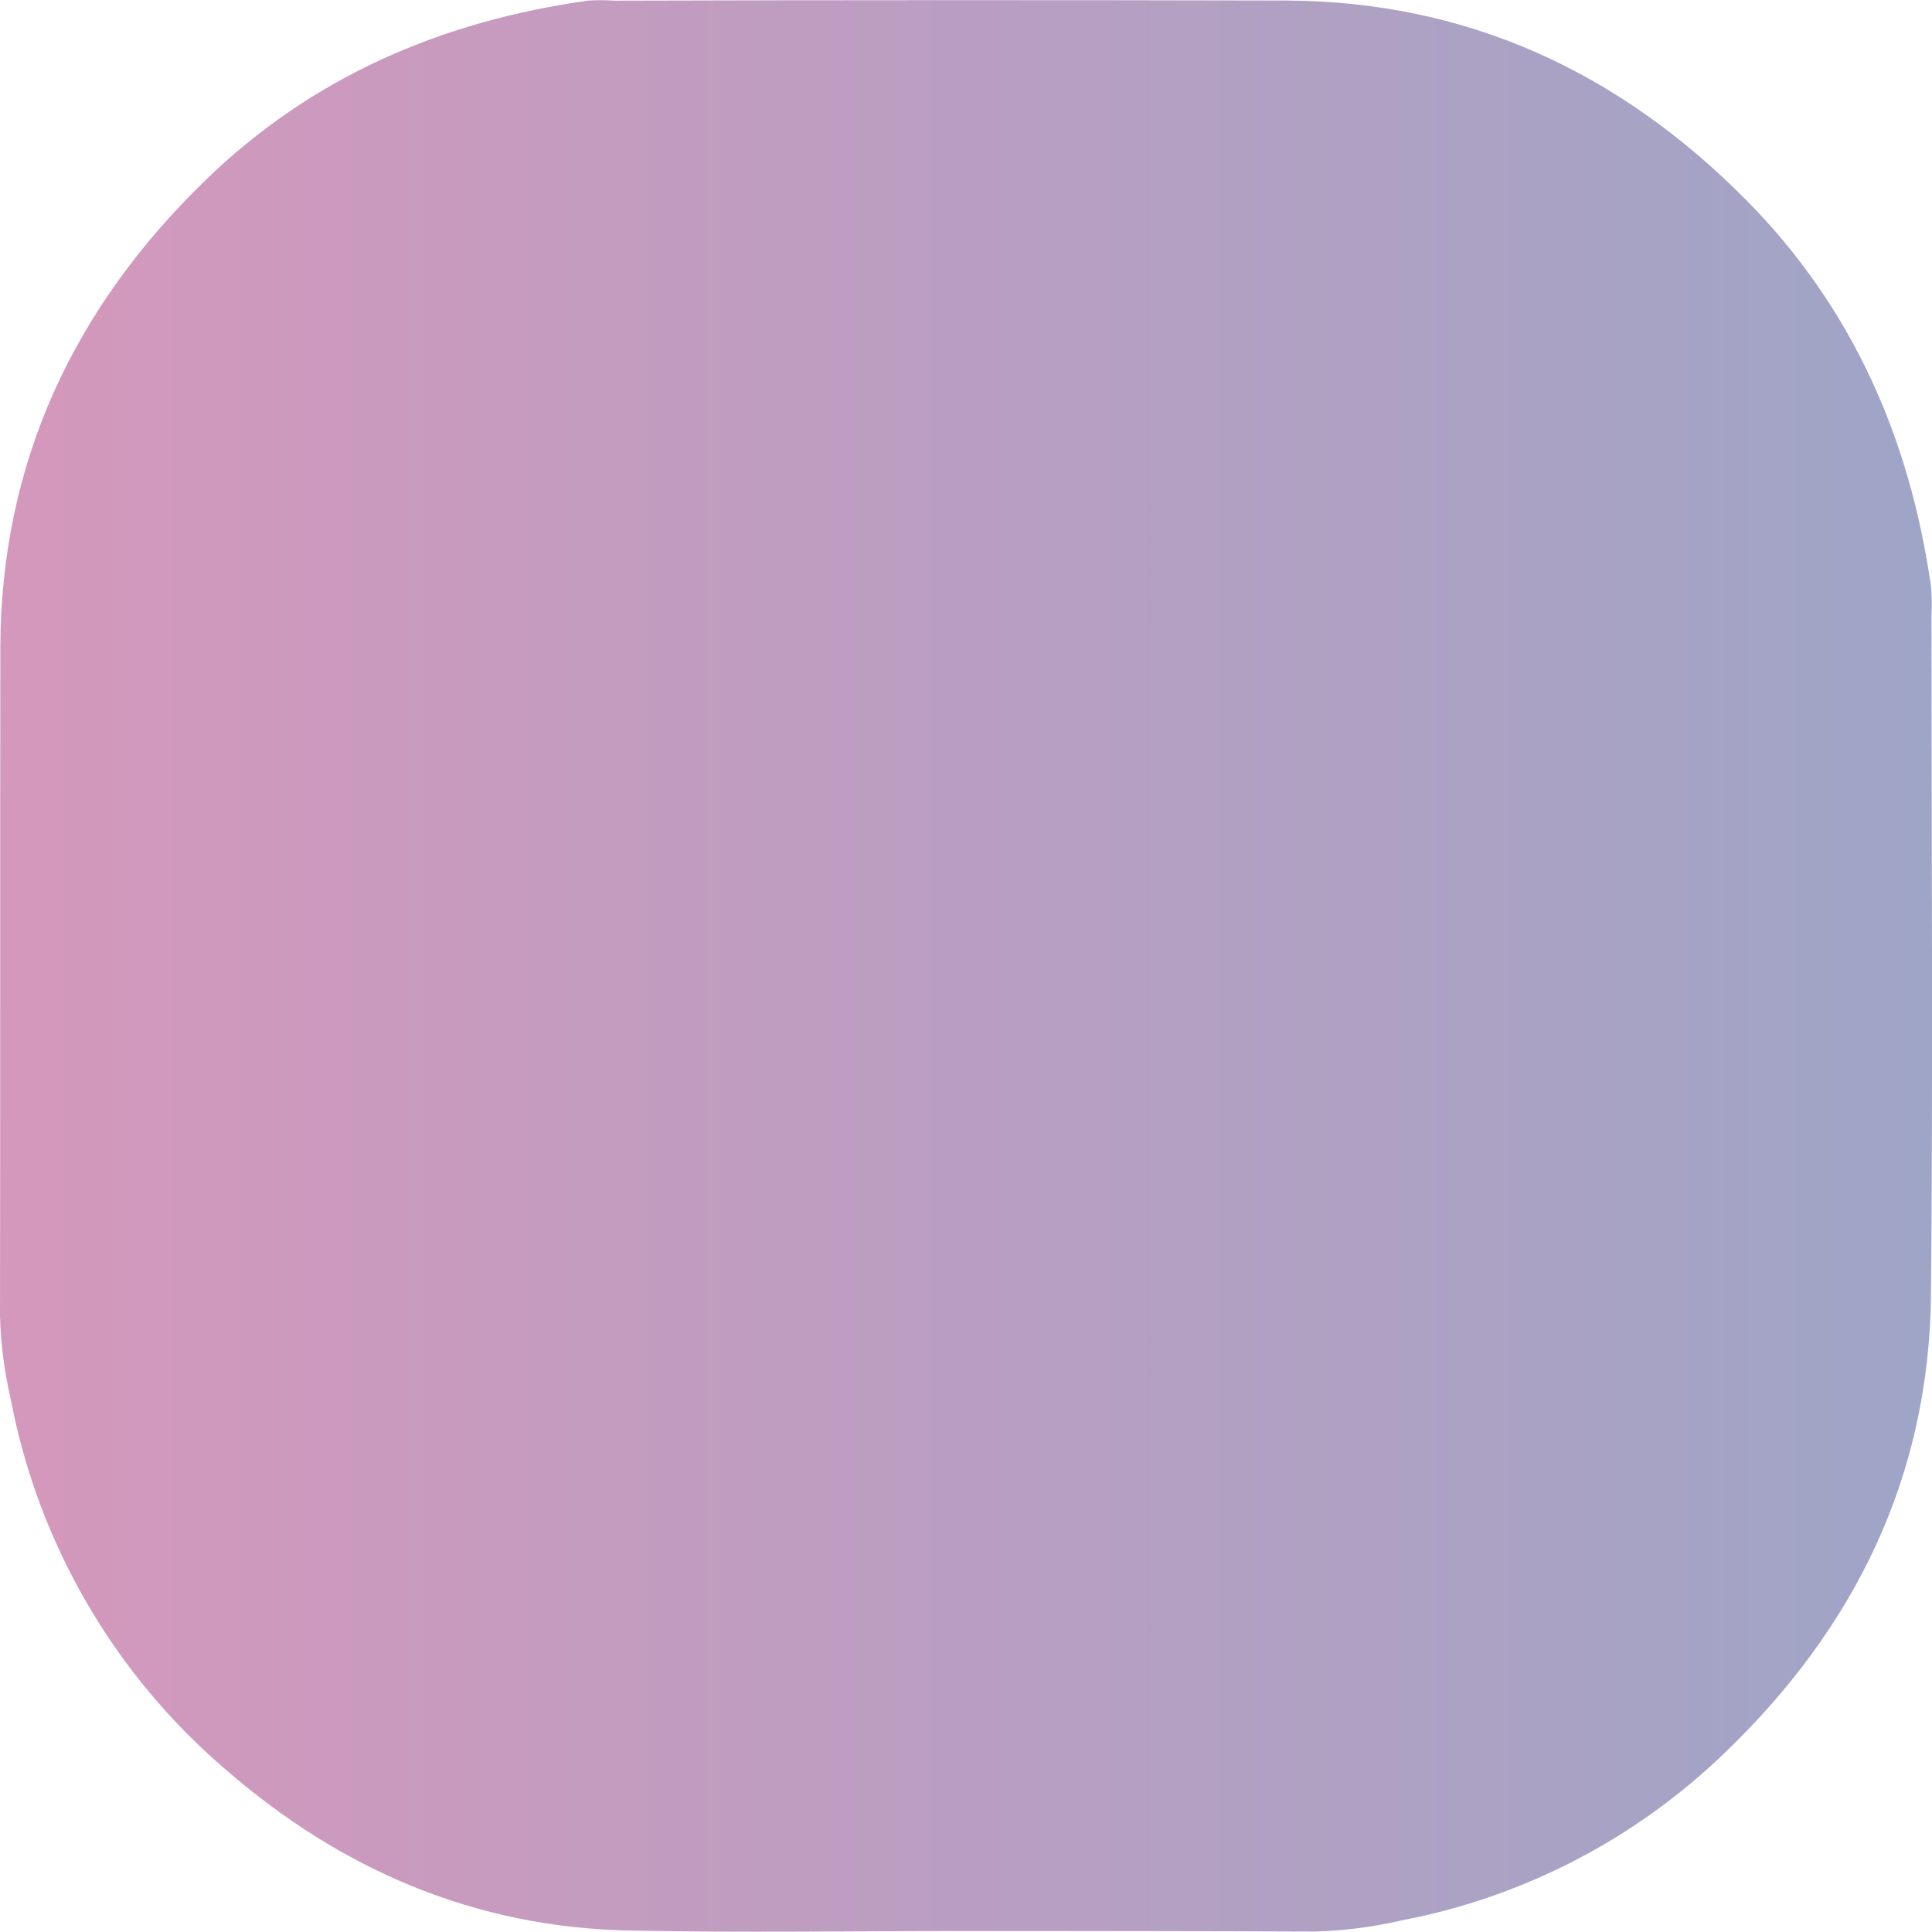
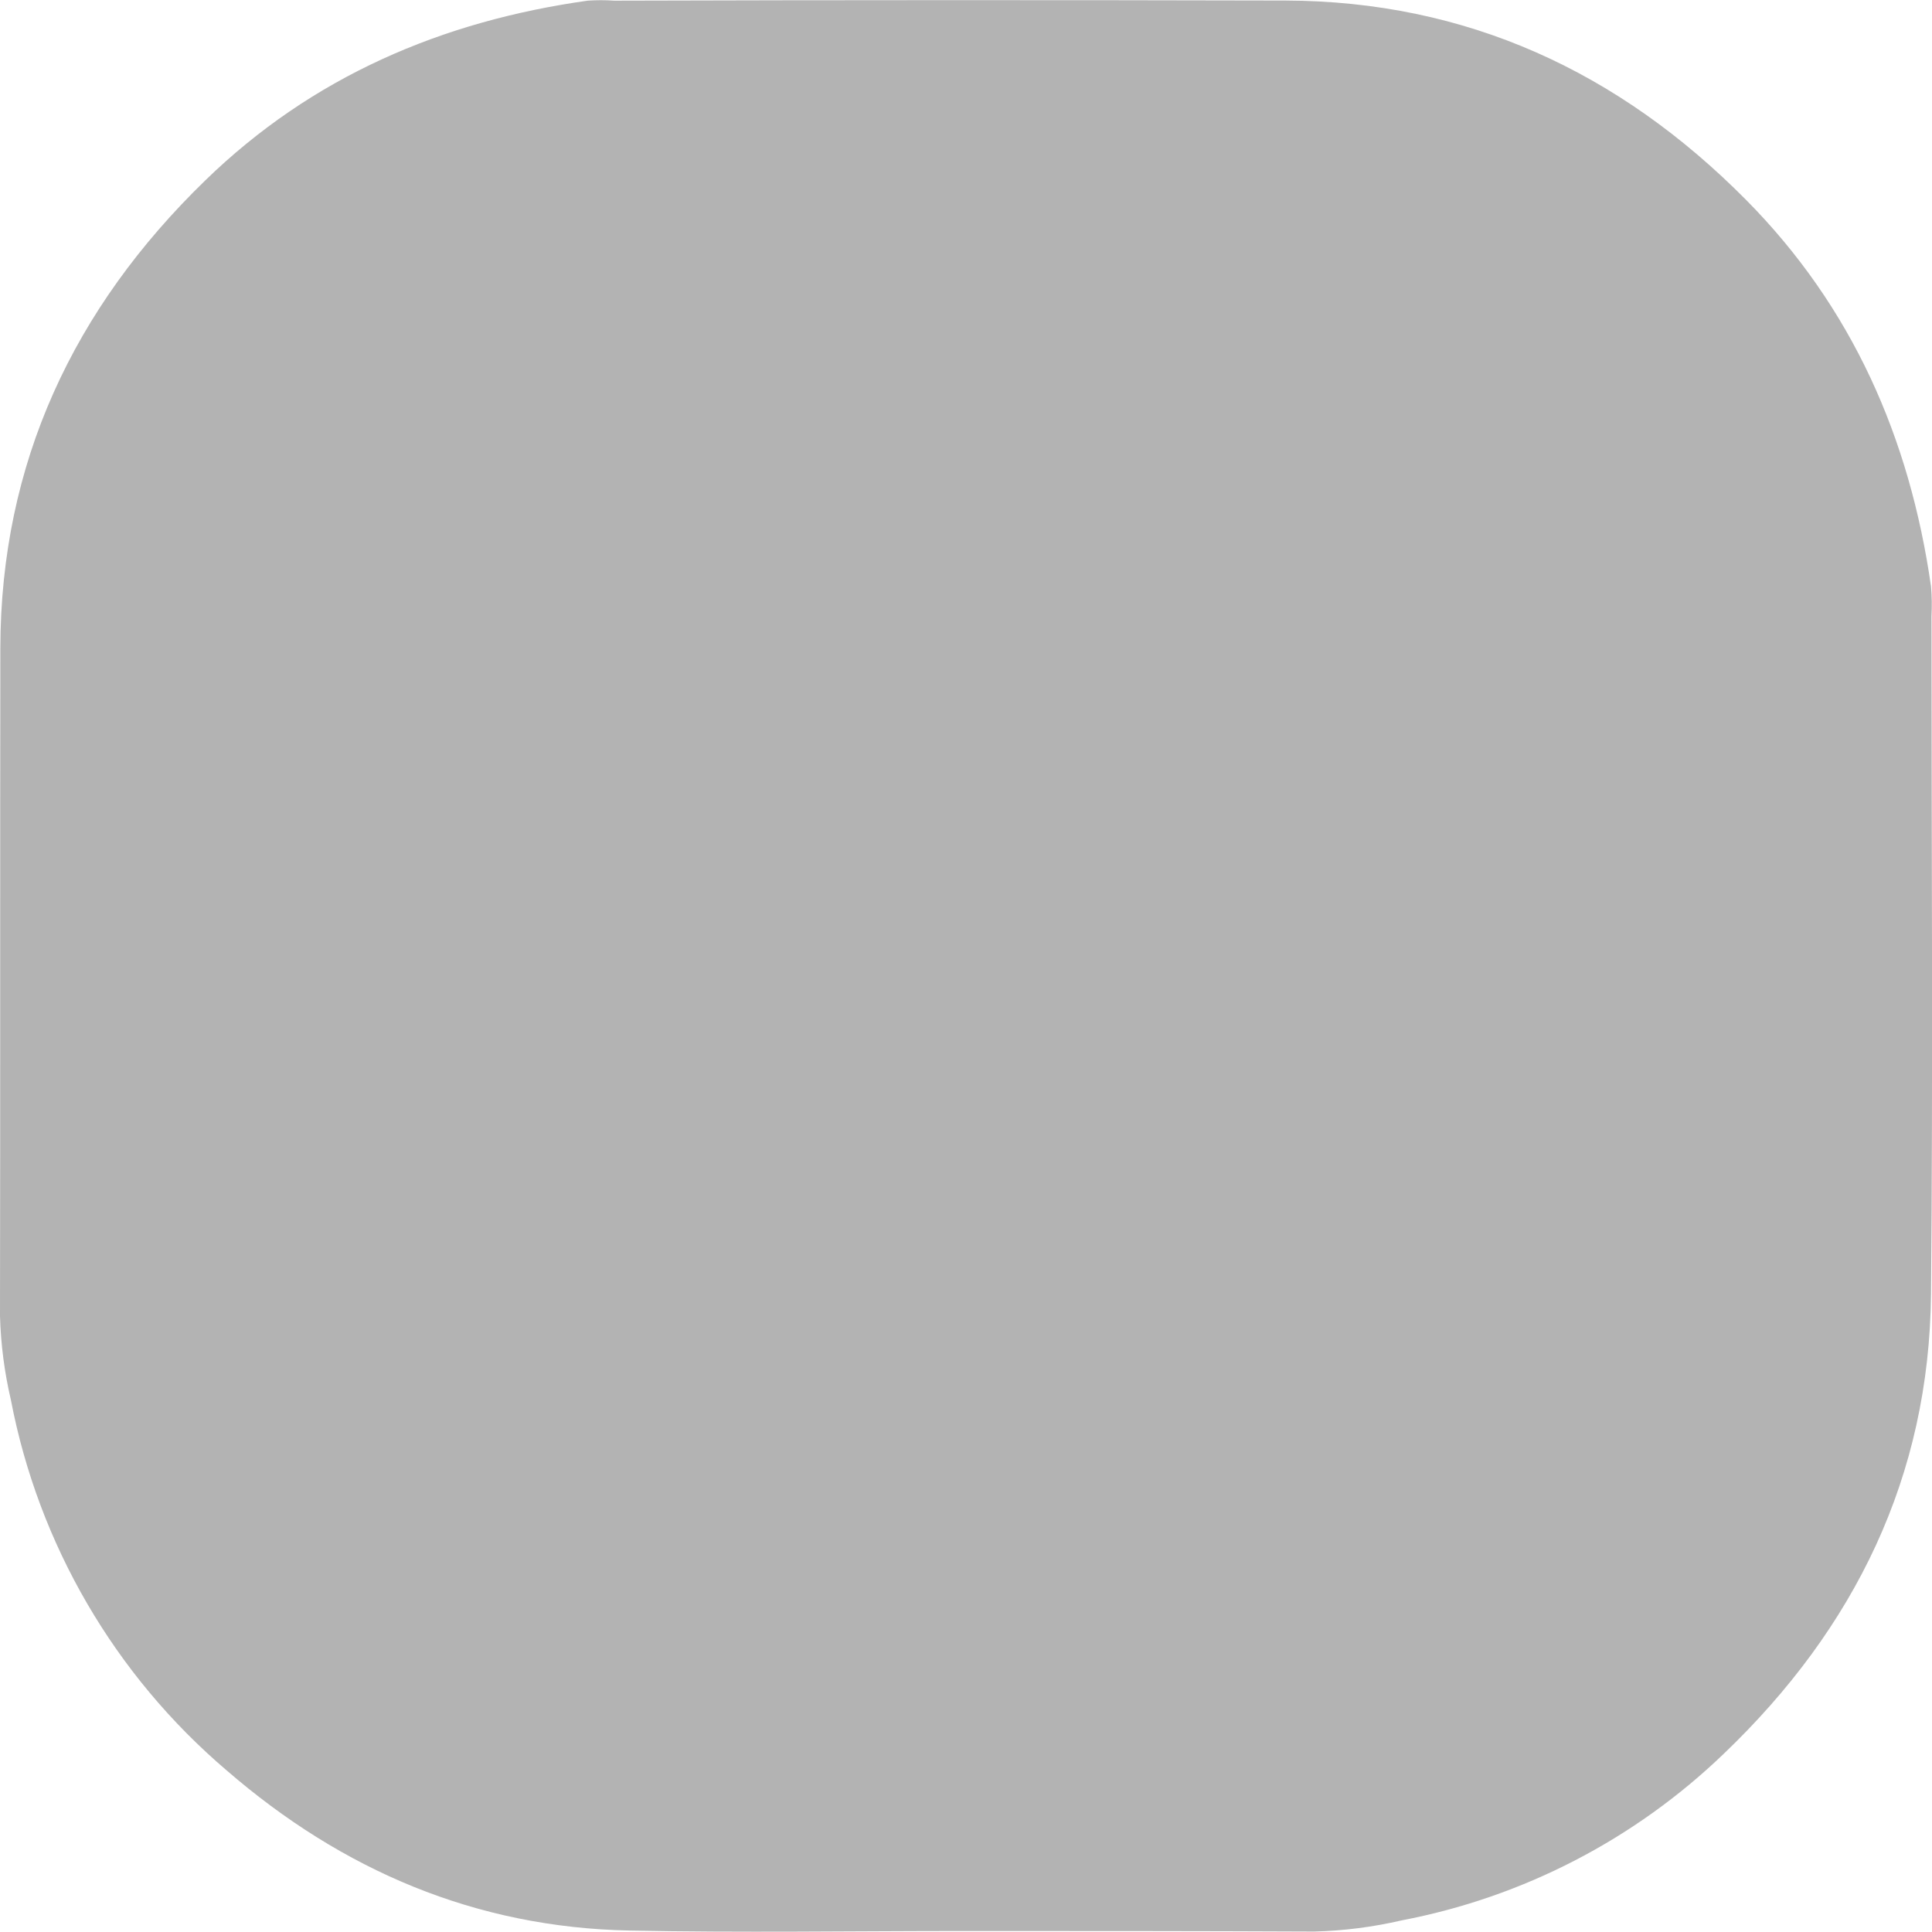
<svg xmlns="http://www.w3.org/2000/svg" viewBox="0 0 292.12 292.15">
  <defs>
-     <style>.cls-1{opacity:0.5;}.cls-2{fill:url(#Безымянный_градиент_9);}</style>
+     <style>.cls-1{opacity:0.3;}.cls-2{fill:url(#Безымянный_градиент_9);}</style>
    <linearGradient id="Безымянный_градиент_9" y1="146.08" x2="292.12" y2="146.08" gradientUnits="userSpaceOnUse">
-       <stop offset="0" stop-color="#aa3179" />
-       <stop offset="1" stop-color="#3f4b8f" />
+       <stop offset="0" stop-color="#000000" />
+       <stop offset="1" stop-color="#000000" />
    </linearGradient>
  </defs>
  <g id="Слой_2" data-name="Слой 2">
    <g id="Слой_1-2" data-name="Слой 1">
      <g class="cls-1">
        <path class="cls-2" d="M145.7,292c-16.83,0-33.67.27-50.49-.07-23.26-.46-43.45-9.08-60.94-24.22a97.74,97.74,0,0,1-32.62-56A63.8,63.8,0,0,1,0,199c.06-33.66,0-67.33.05-101,.06-28,11.07-51.39,31-70.73C47.19,11.59,66.81,3.2,88.87.1a28.91,28.91,0,0,1,4,0C126.7,0,160.53,0,194.36.08,221.82.17,244.82,10.85,264,30.19c16.09,16.23,24.79,36.05,28,58.48a32.19,32.19,0,0,1,.07,4.49c0,34.16.24,68.33-.07,102.49-.25,27.63-11.53,50.6-31.33,69.54a96.3,96.3,0,0,1-48.7,25.2,65.83,65.83,0,0,1-13.24,1.69C181,292,163.36,292,145.7,292Z" />
      </g>
    </g>
  </g>
</svg>
